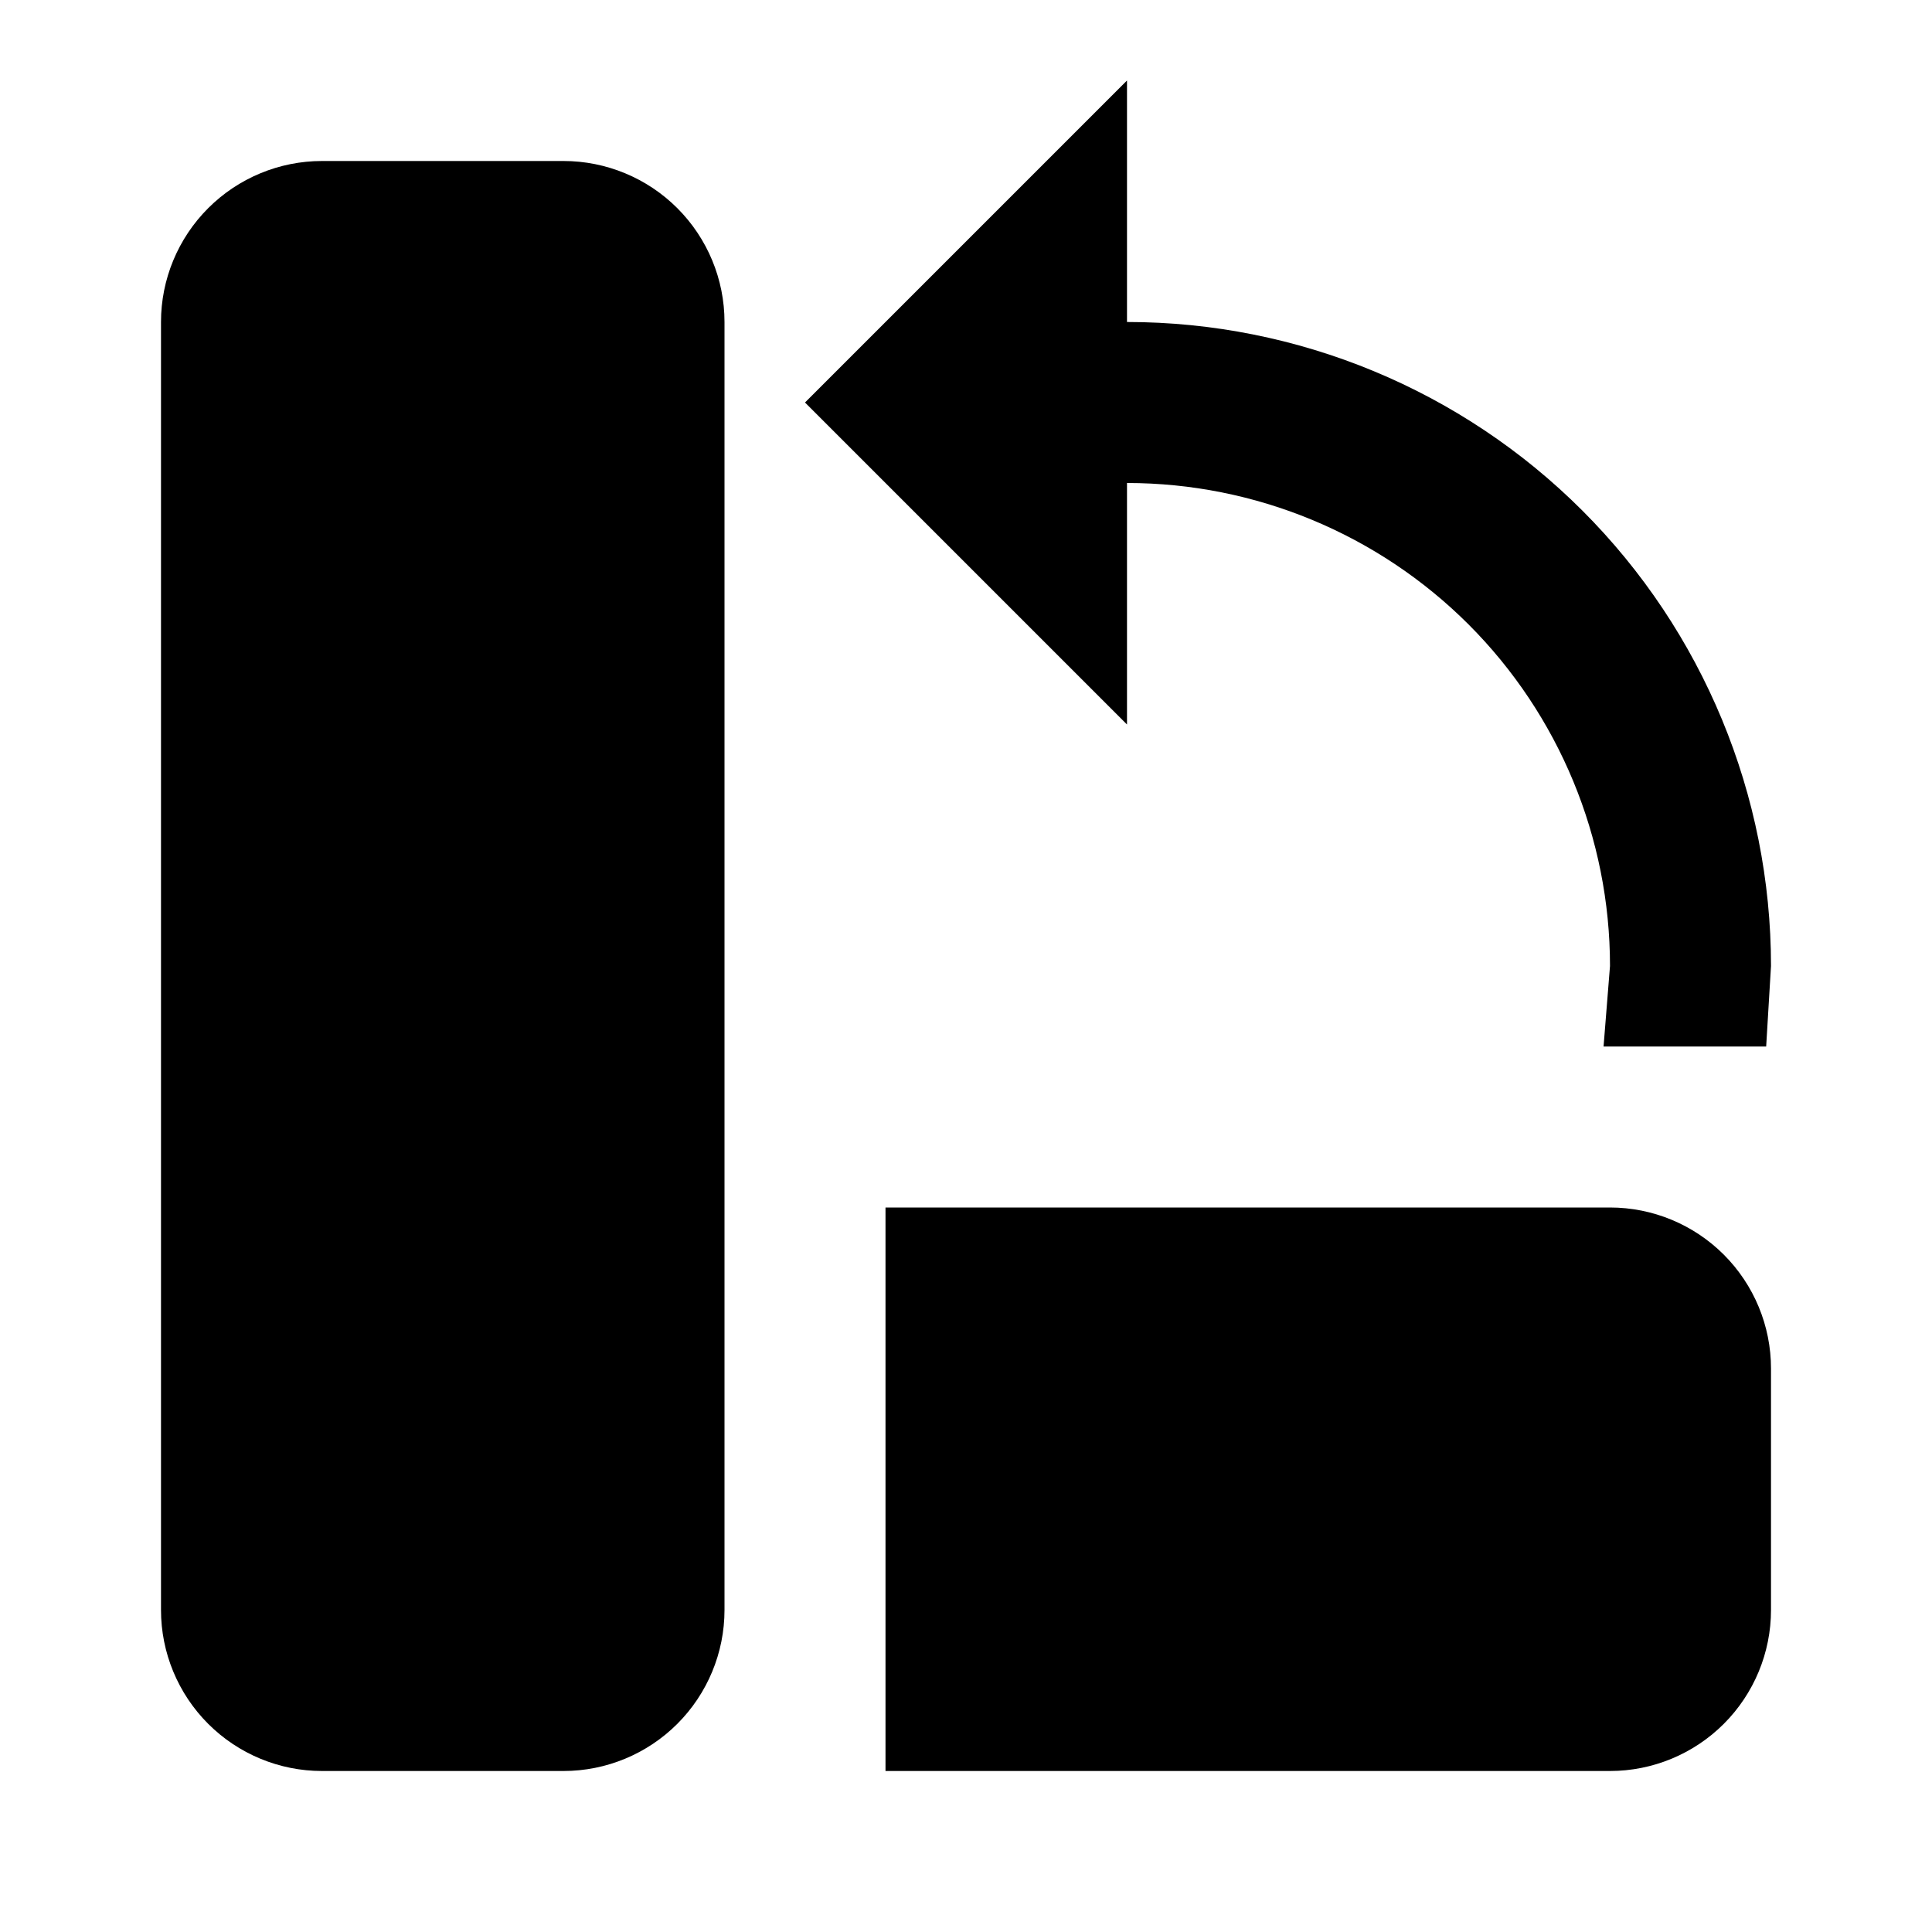
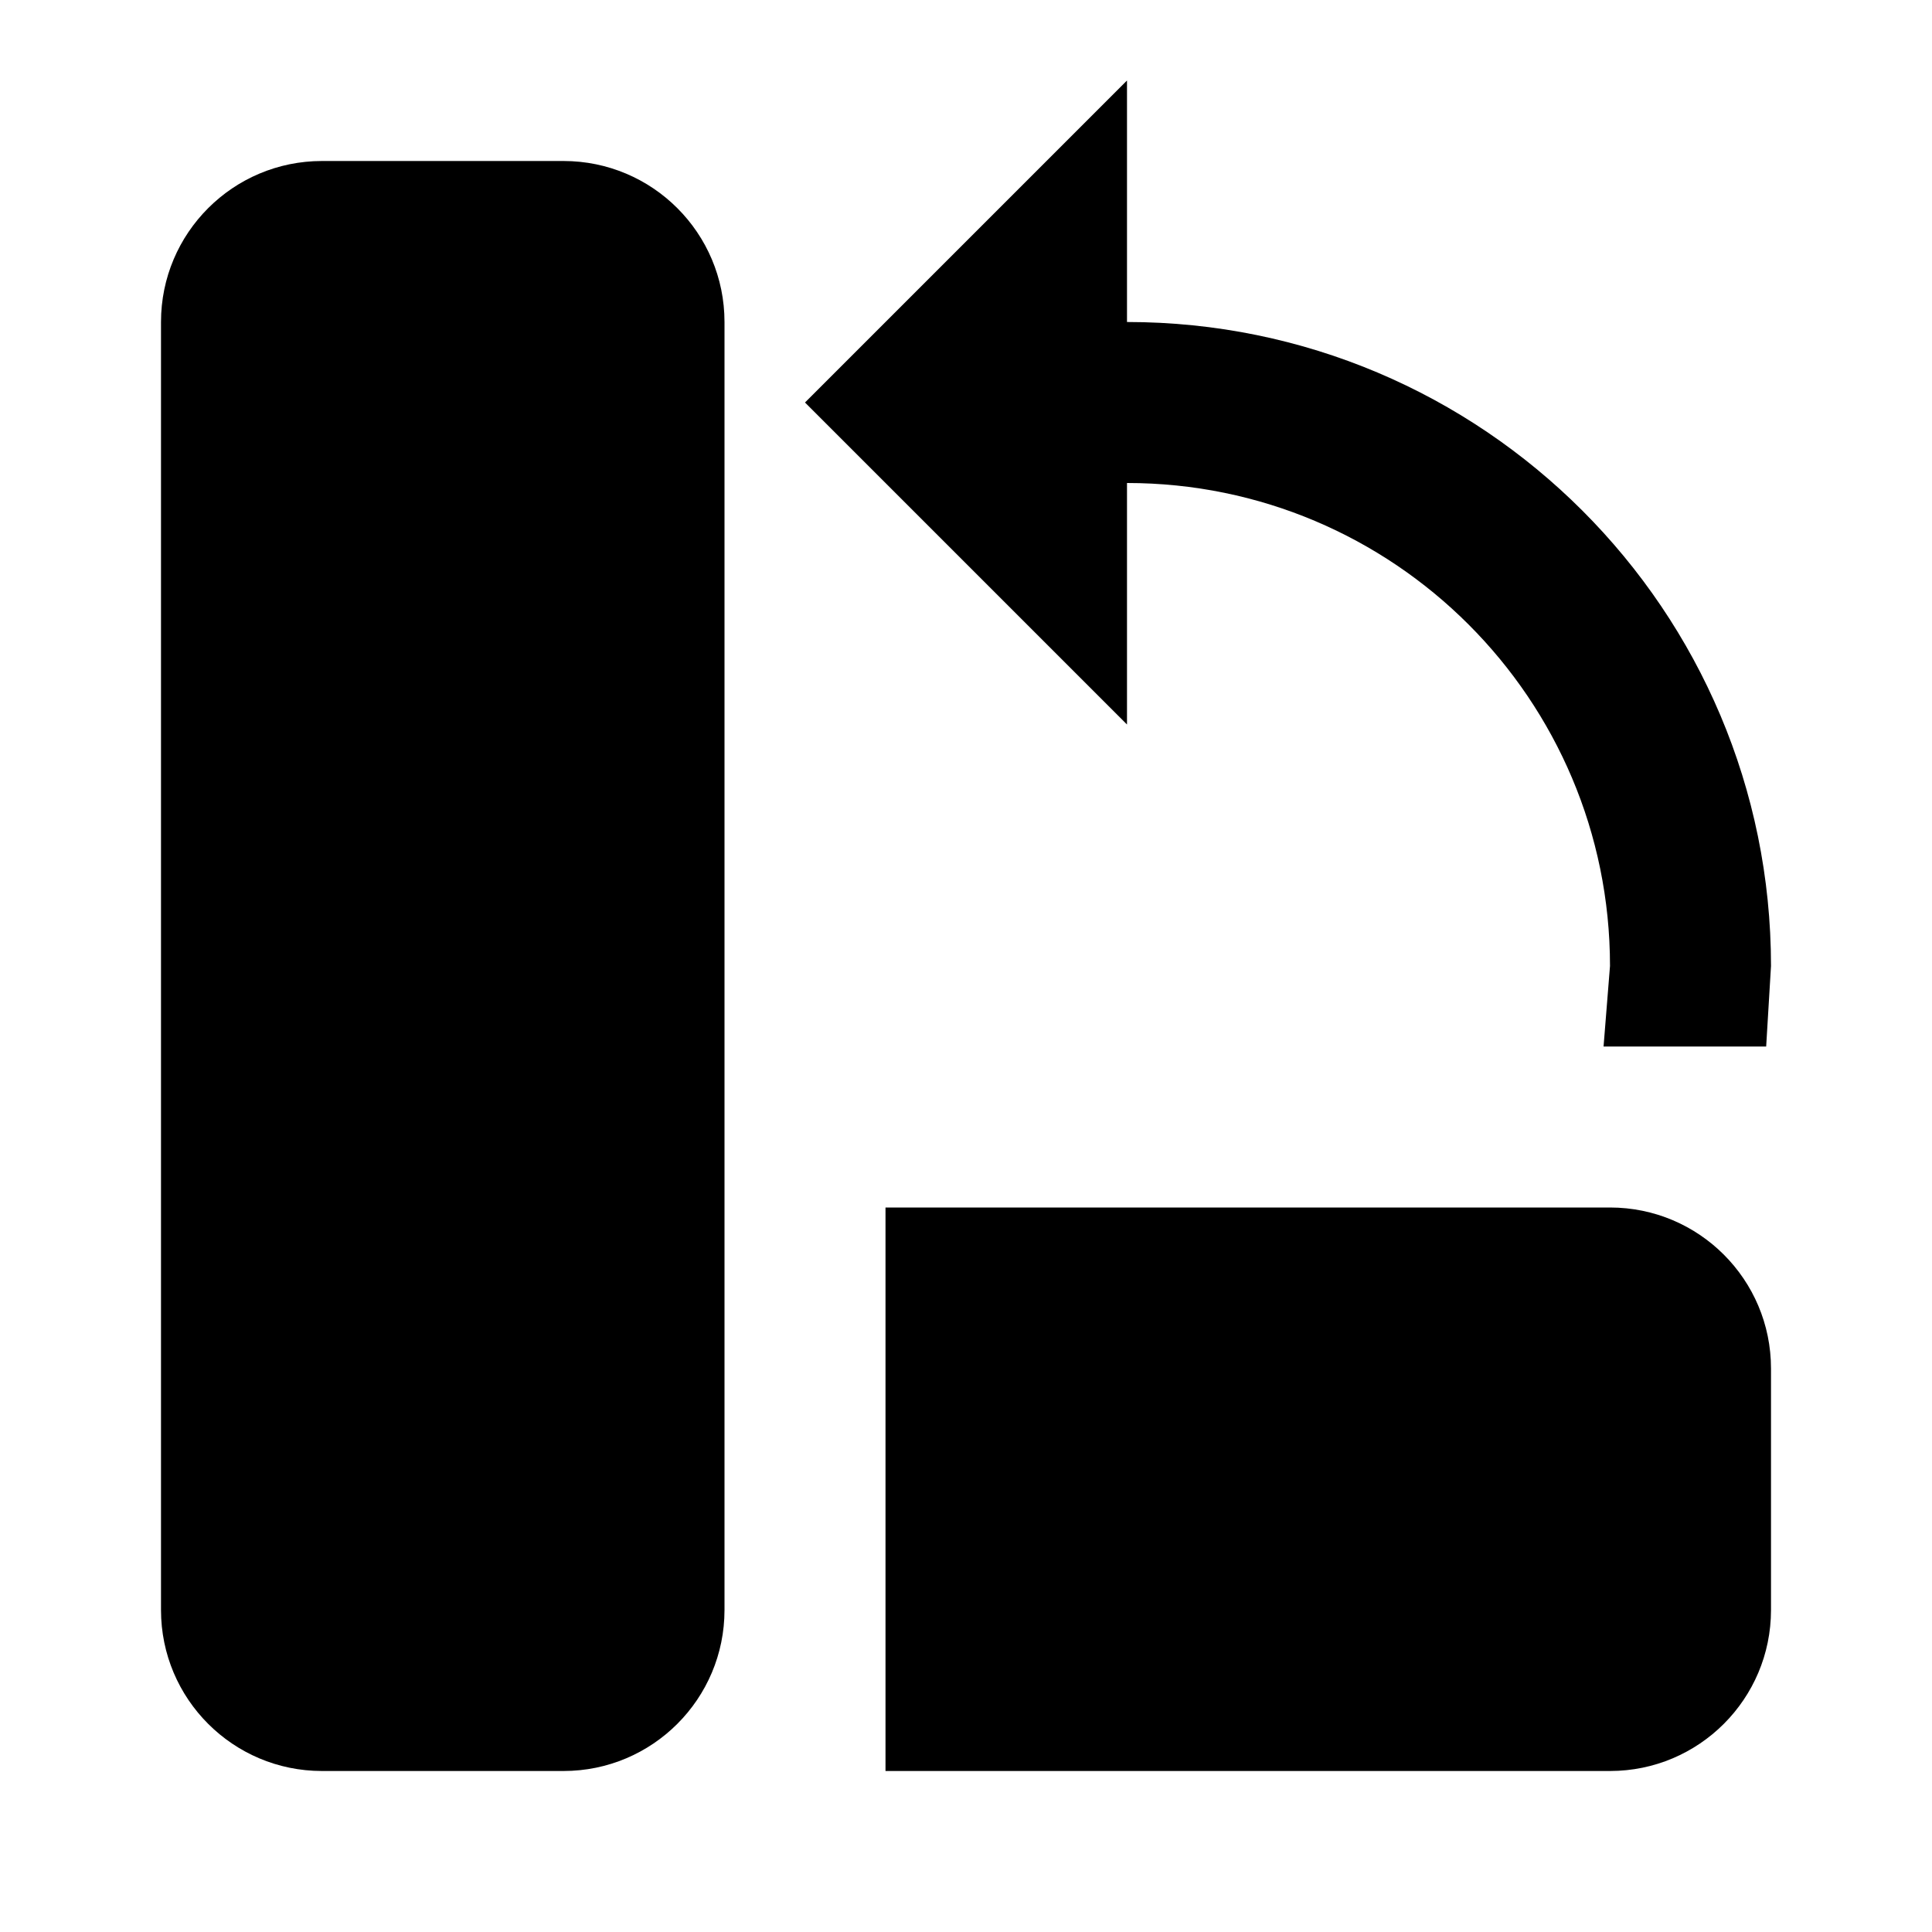
- <svg xmlns="http://www.w3.org/2000/svg" viewBox="0 0 24 24">
-   <path d="M4 2H7C7.53 2 8.039 2.211 8.414 2.586C8.789 2.961 9 3.47 9 4V20C9 20.53 8.789 21.039 8.414 21.414C8.039 21.789 7.53 22 7 22H4C3.47 22 2.961 21.789 2.586 21.414C2.211 21.039 2 20.53 2 20V4C2 3.47 2.211 2.961 2.586 2.586C2.961 2.211 3.47 2 4 2ZM20 15C20.53 15 21.039 15.211 21.414 15.586C21.789 15.961 22 16.47 22 17V20C22 20.53 21.789 21.039 21.414 21.414C21.039 21.789 20.53 22 20 22H11V15H20ZM14 4C16.122 4 18.157 4.843 19.657 6.343C21.157 7.843 22 9.878 22 12L21.94 13H19.92L20 12C20 10.409 19.368 8.883 18.243 7.757C17.117 6.632 15.591 6 14 6V9L10 5L14 1V4Z" />
+ <svg xmlns="http://www.w3.org/2000/svg" aria-hidden="true" viewBox="0 0 24 24">
+   <path d="M4 2h3a2 2 0 0 1 2 2v16a2 2 0 0 1-2 2H4a2 2 0 0 1-2-2V4a2 2 0 0 1 2-2m16 13a2 2 0 0 1 2 2v3a2 2 0 0 1-2 2h-9v-7zM14 4a8 8 0 0 1 8 8l-.06 1h-2.02l.08-1a6 6 0 0 0-6-6v3l-4-4 4-4z" fill="currentColor" />
</svg>
